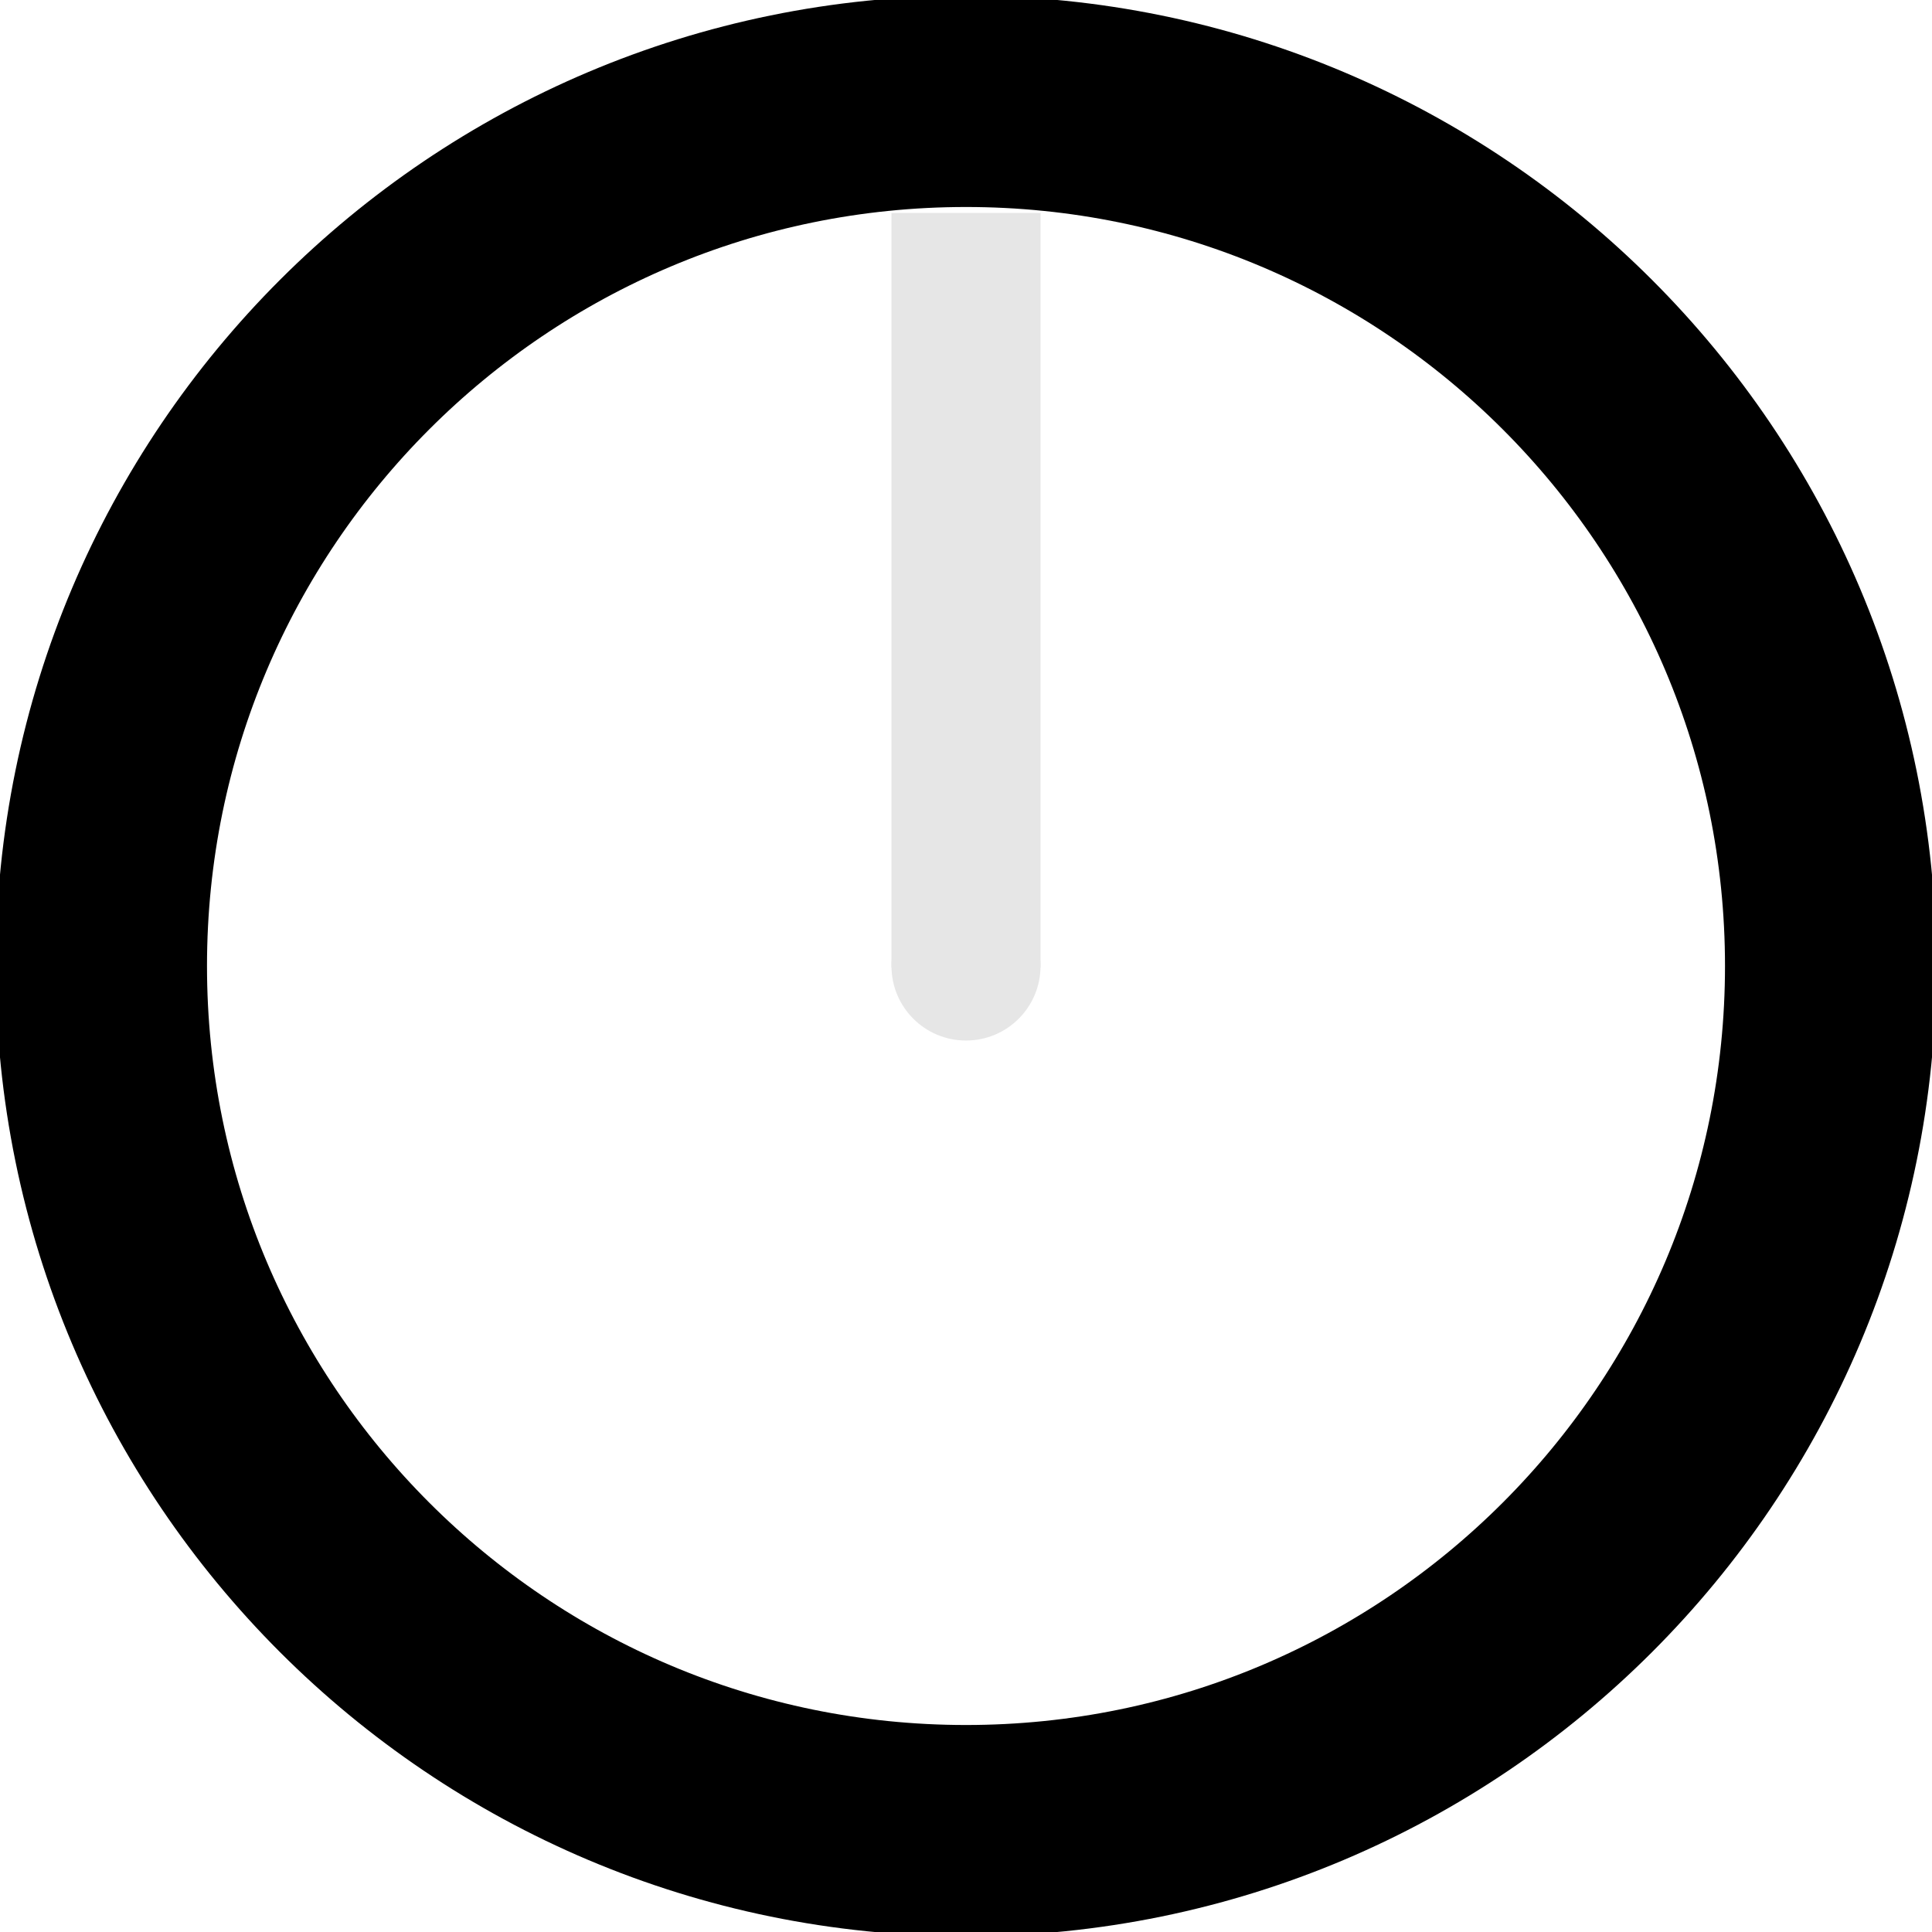
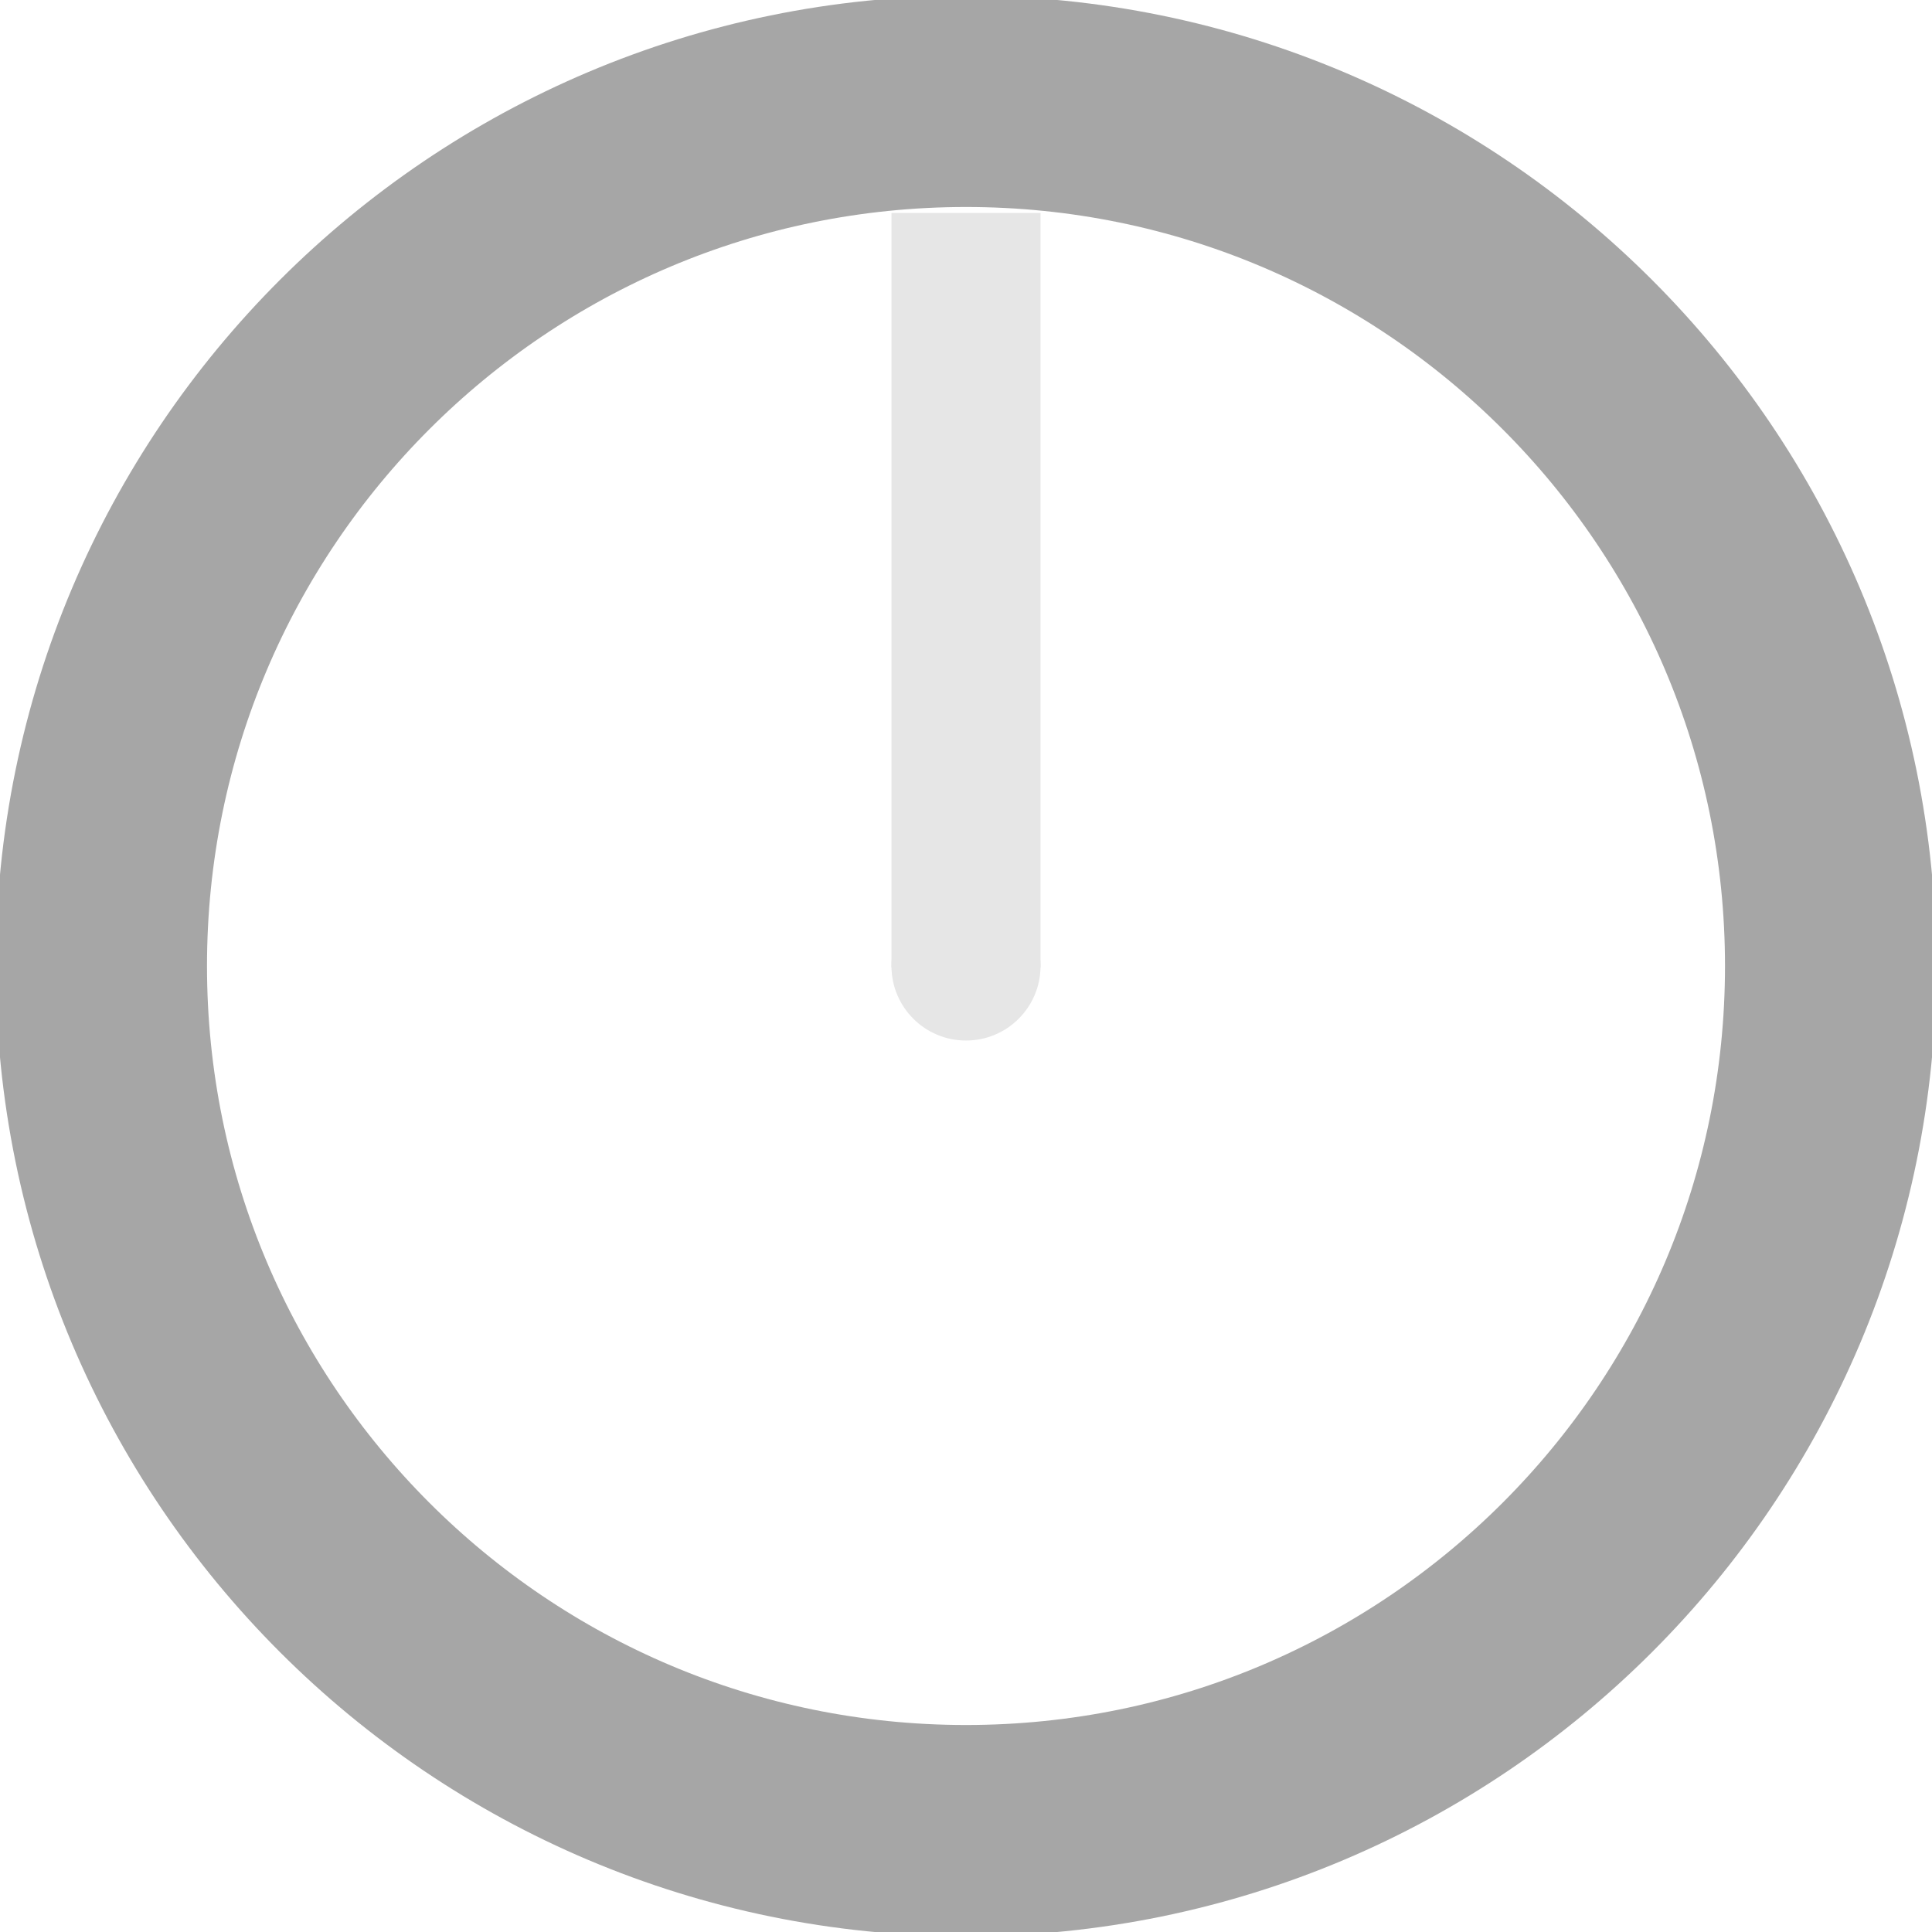
<svg xmlns="http://www.w3.org/2000/svg" width="22.68" height="22.68" viewBox="0 0 22.68 22.68" version="1.1">
  <rect fill="#e6e6e6" x="10.465" y="2.5" width="1.75" height="8.86" />
  <circle fill="#e6e6e6" cx="11.34" cy="11.34" r="0.875" />
-   <circle fill="none" stroke="#000000" stroke-width="2.48" cx="11.34" cy="11.34" r="10.15" />
+   <circle fill="none" stroke="#000000" stroke-width="2.48" stroke-opacity=".35" cx="11.34" cy="11.34" r="10.15" />
</svg>
